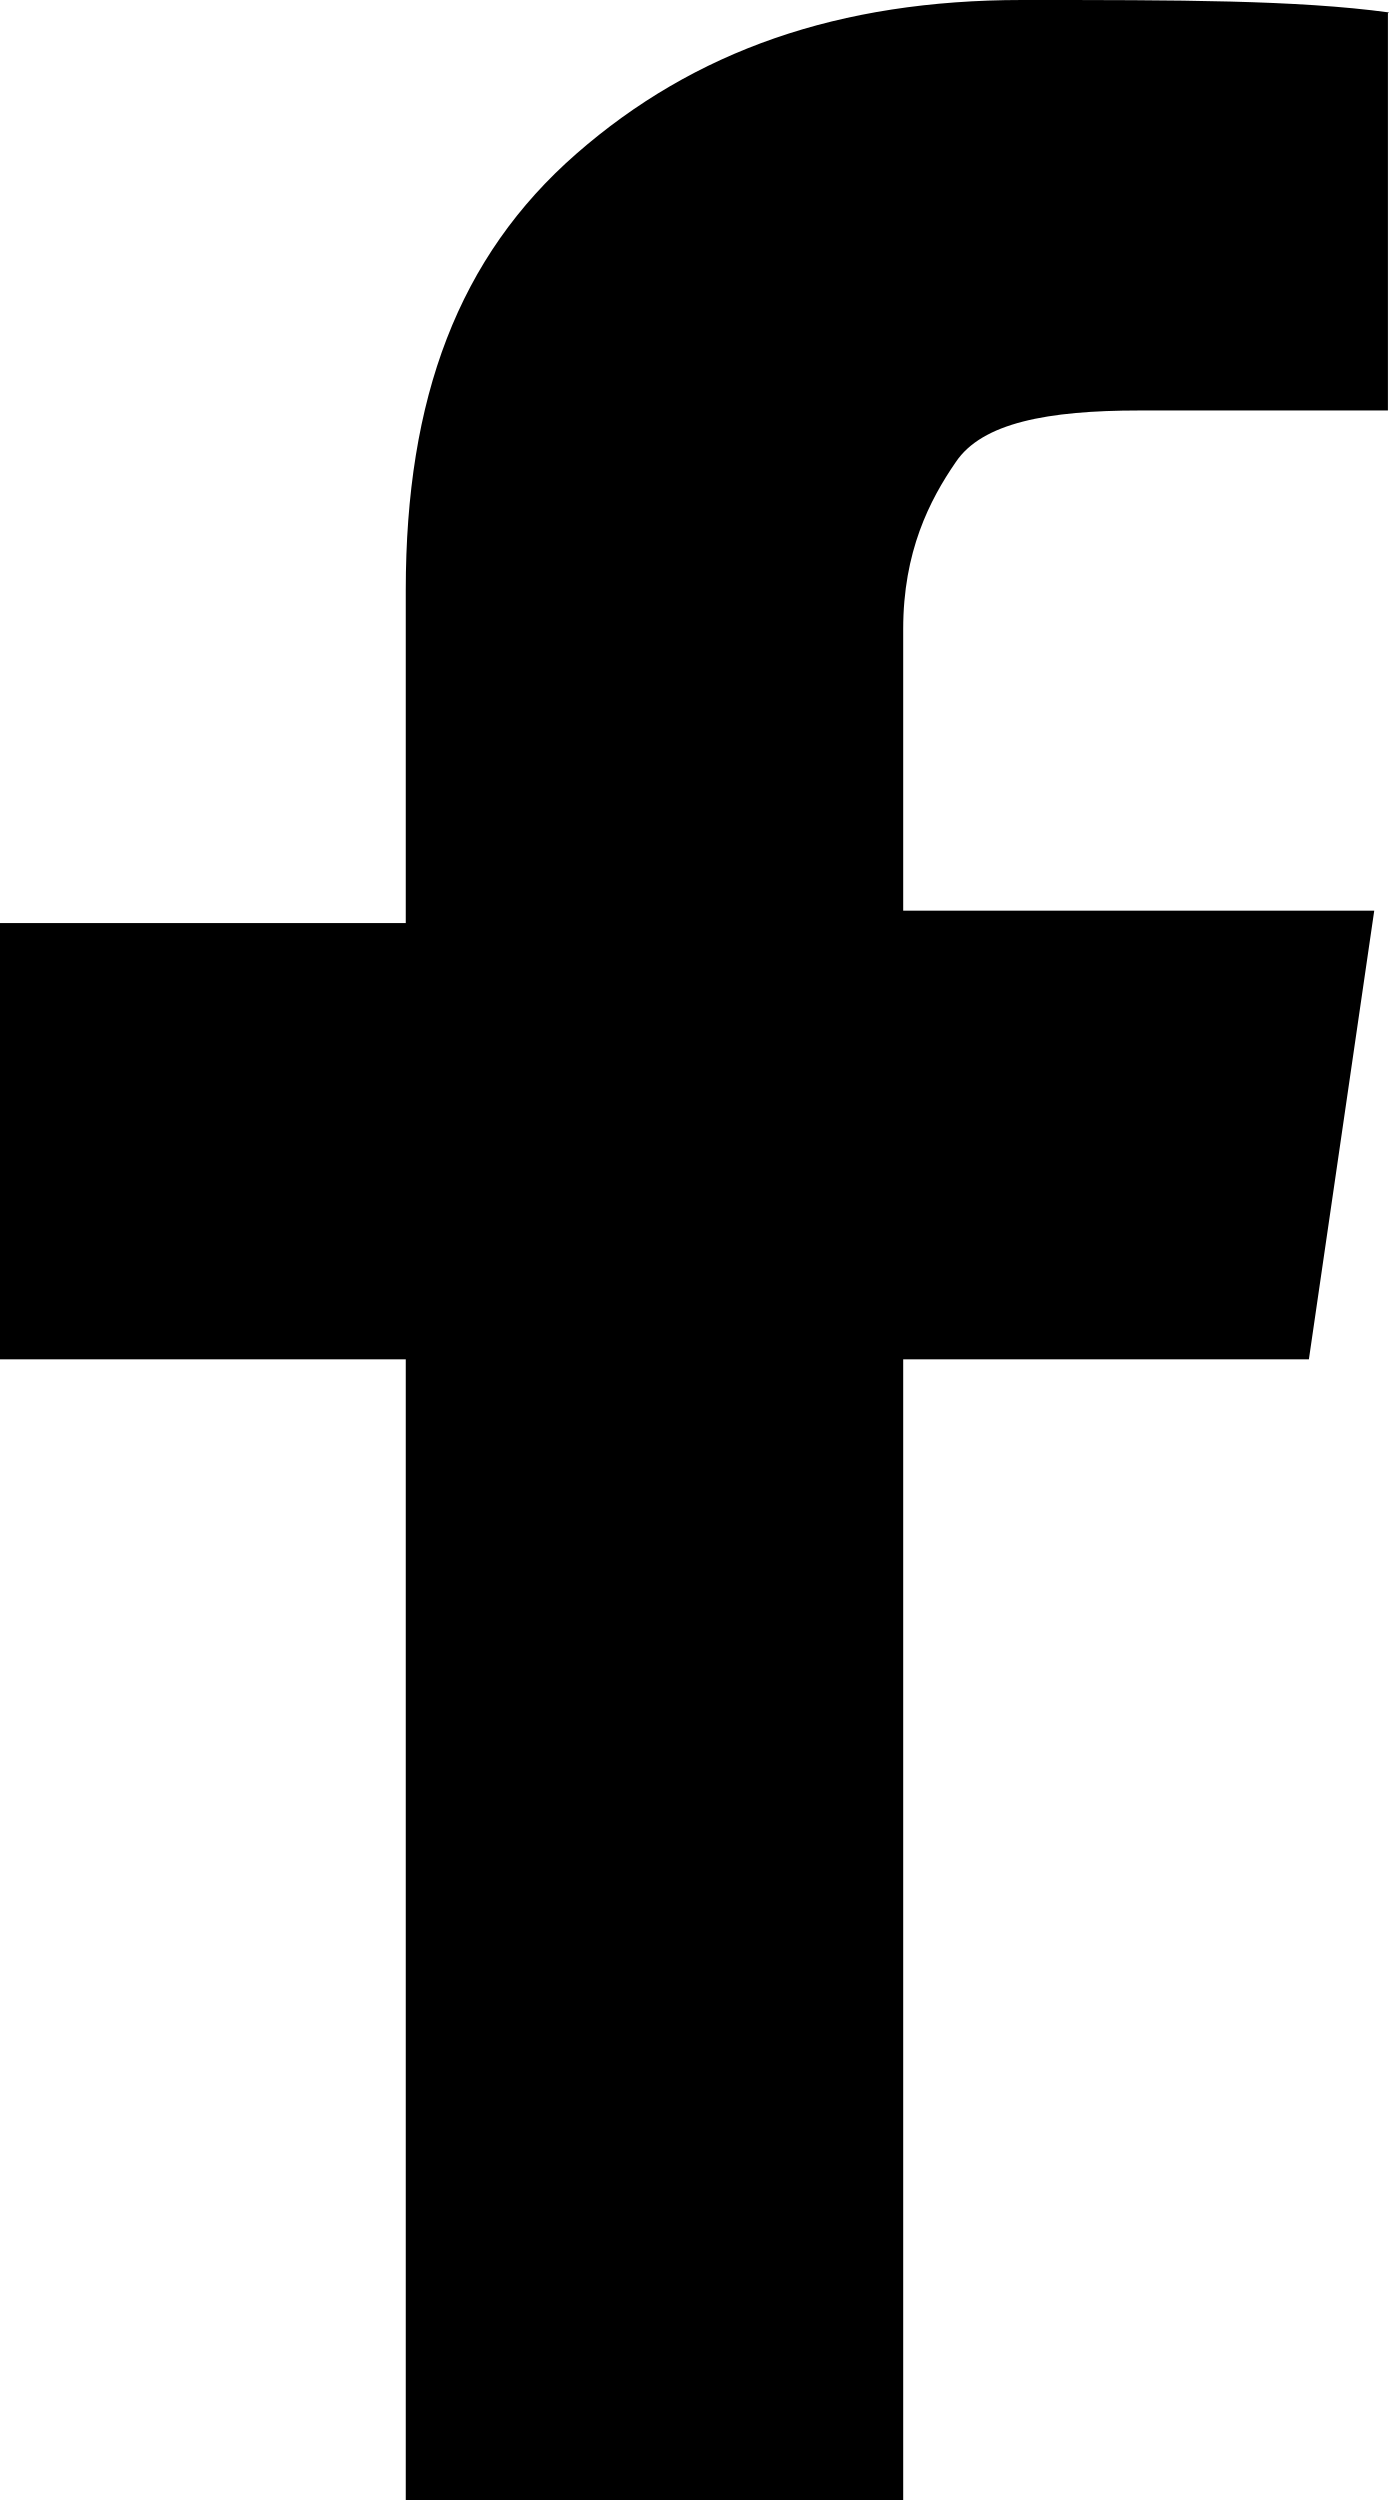
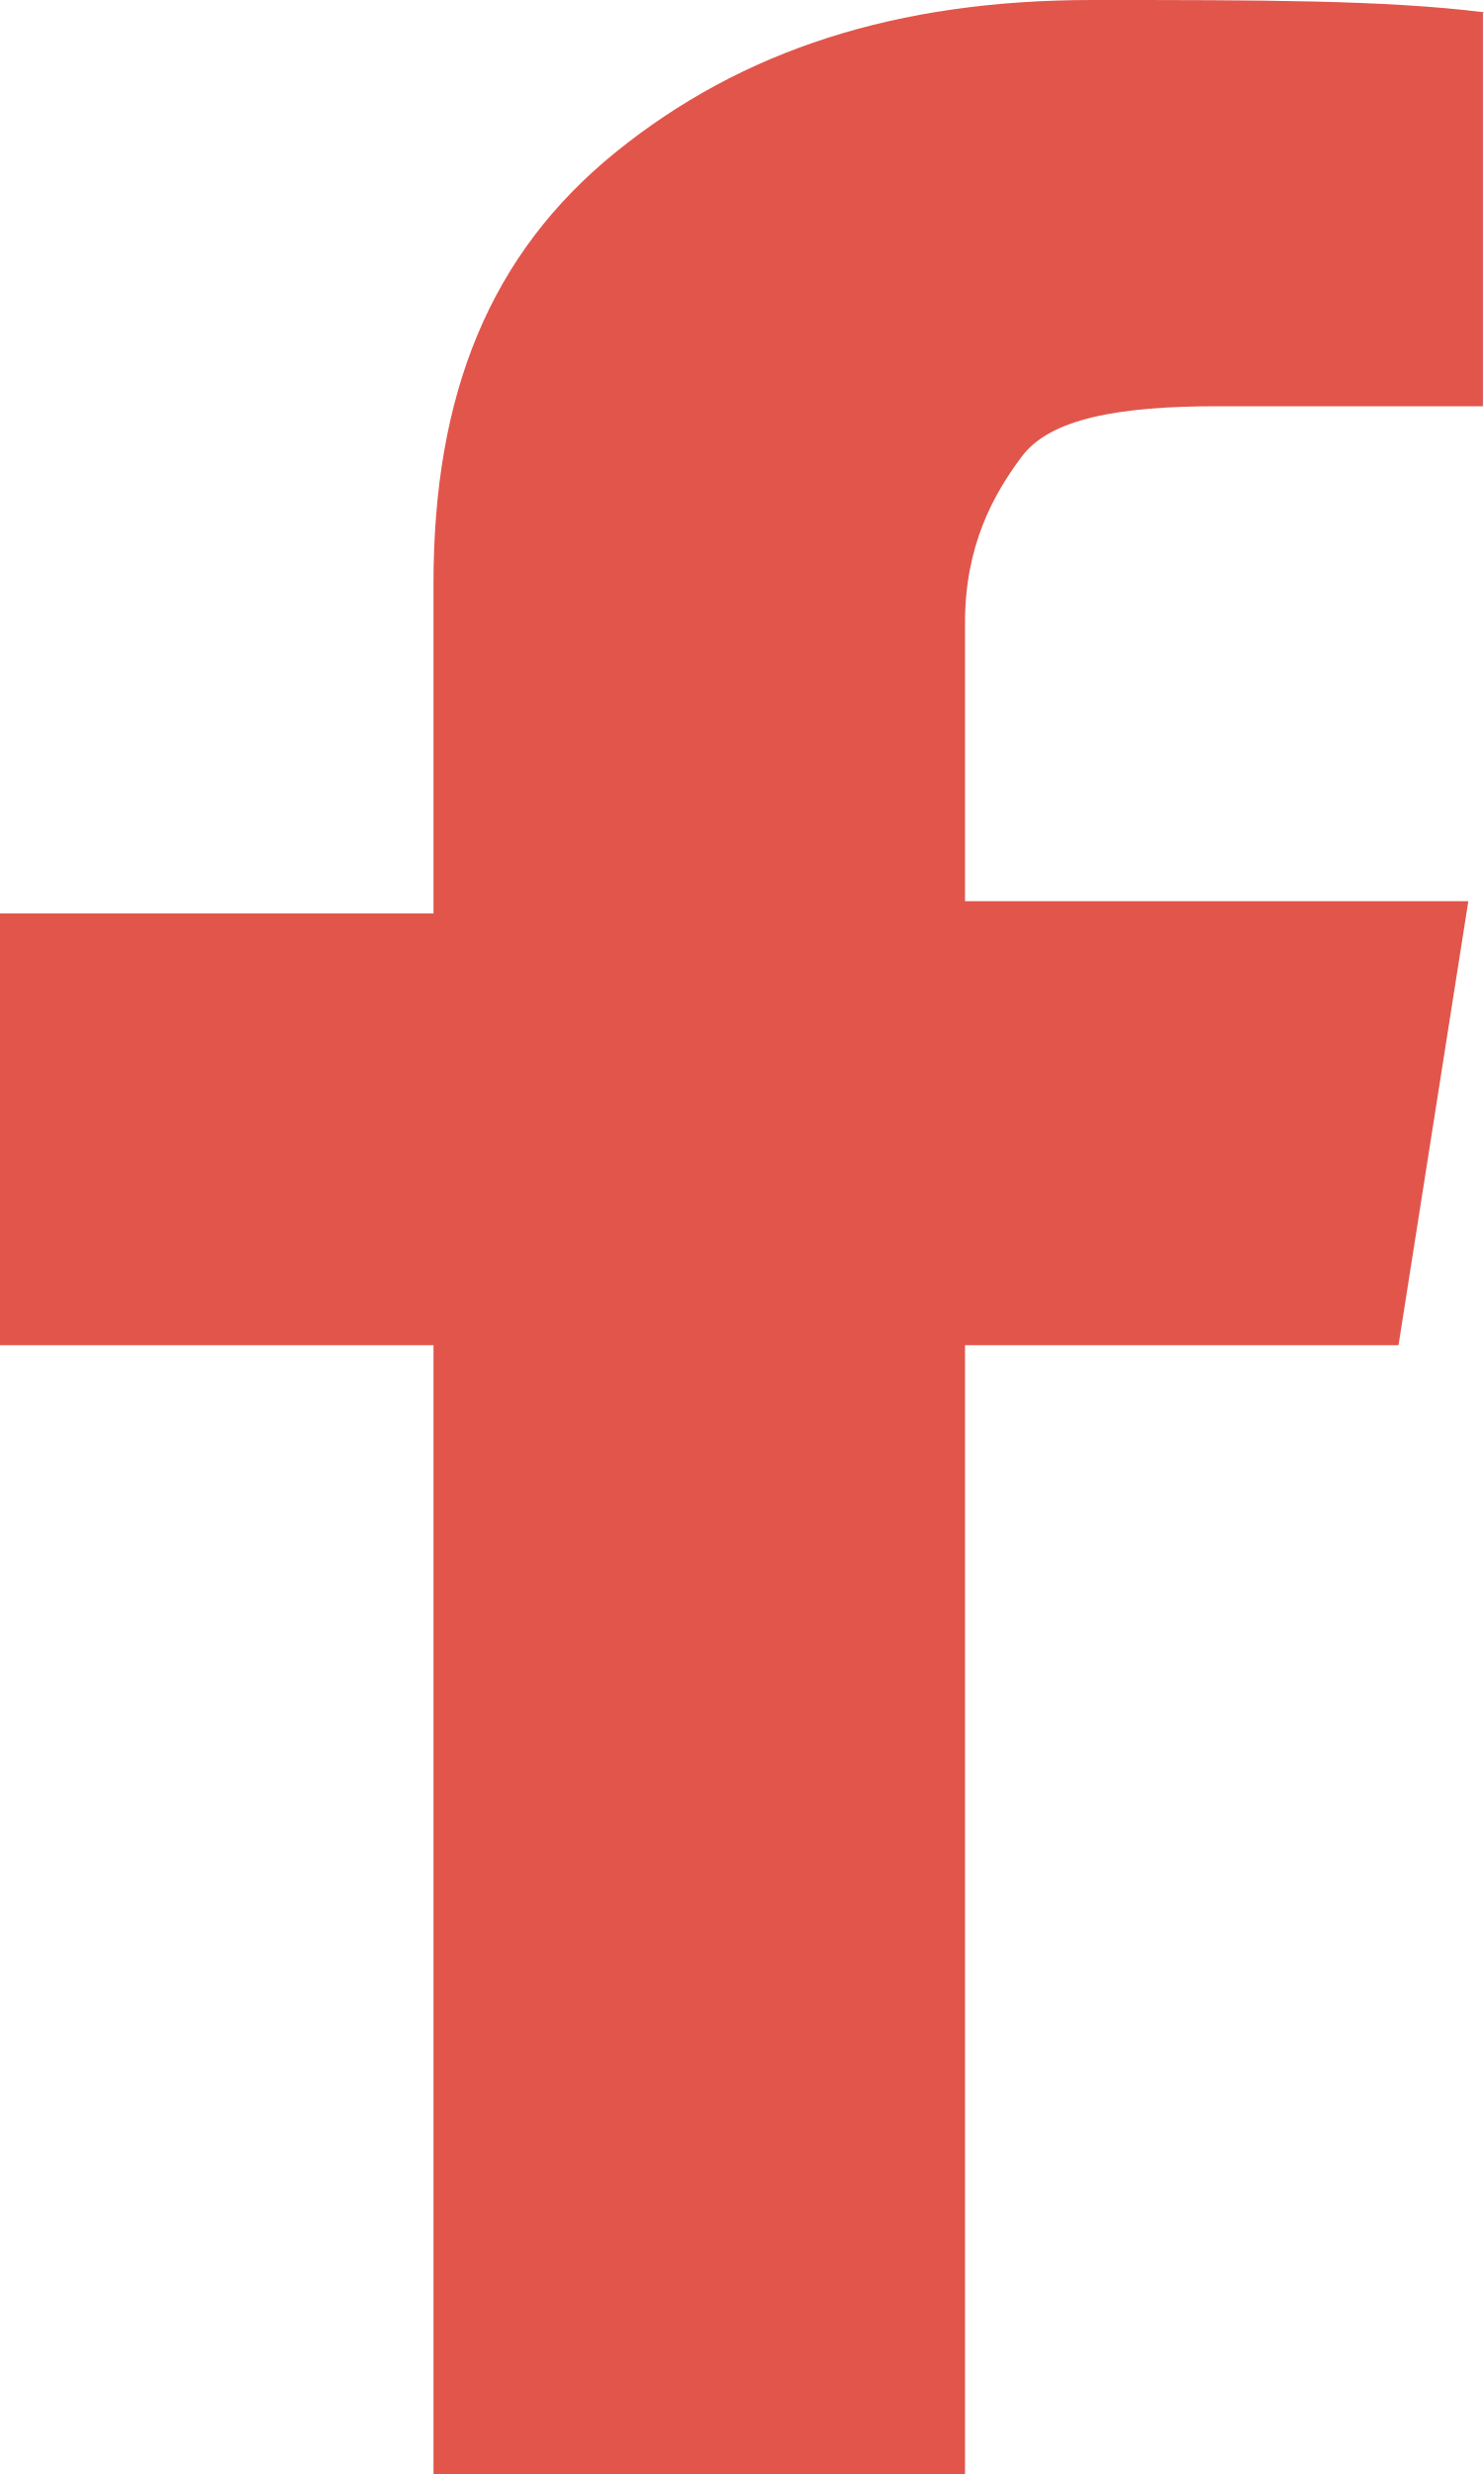
- <svg xmlns="http://www.w3.org/2000/svg" width="20" height="36" viewBox="0 0 20 36" fill="none">
-   <path d="M19.986 0.192V5.911H16.404C15.084 5.911 14.143 6.089 13.764 6.653C13.385 7.203 13.006 7.945 13.006 9.058V13.114H19.789L18.848 19.574H13.006V36H5.843V19.574H0V13.292H5.843V8.495C5.843 5.732 6.601 3.698 8.301 2.213C10 0.729 12.079 0 14.719 0C16.98 0 18.68 6.71832e-06 20 0.179L19.986 0.192Z" fill="black" />
+ <svg xmlns="http://www.w3.org/2000/svg" width="18" height="30" viewBox="0 0 18 30" fill="none">
+   <path d="M17.987 0.16V4.926H14.764C13.576 4.926 12.729 5.074 12.388 5.544C12.046 6.002 11.705 6.621 11.705 7.549V10.928H17.81L16.963 16.312H11.705V30H5.258V16.312H0V11.077H5.258V7.079C5.258 4.777 5.941 3.081 7.47 1.844C9 0.607 10.871 0 13.247 0C15.282 0 16.812 5.5986e-06 18 0.149L17.987 0.16Z" fill="#E1554B" />
</svg>
